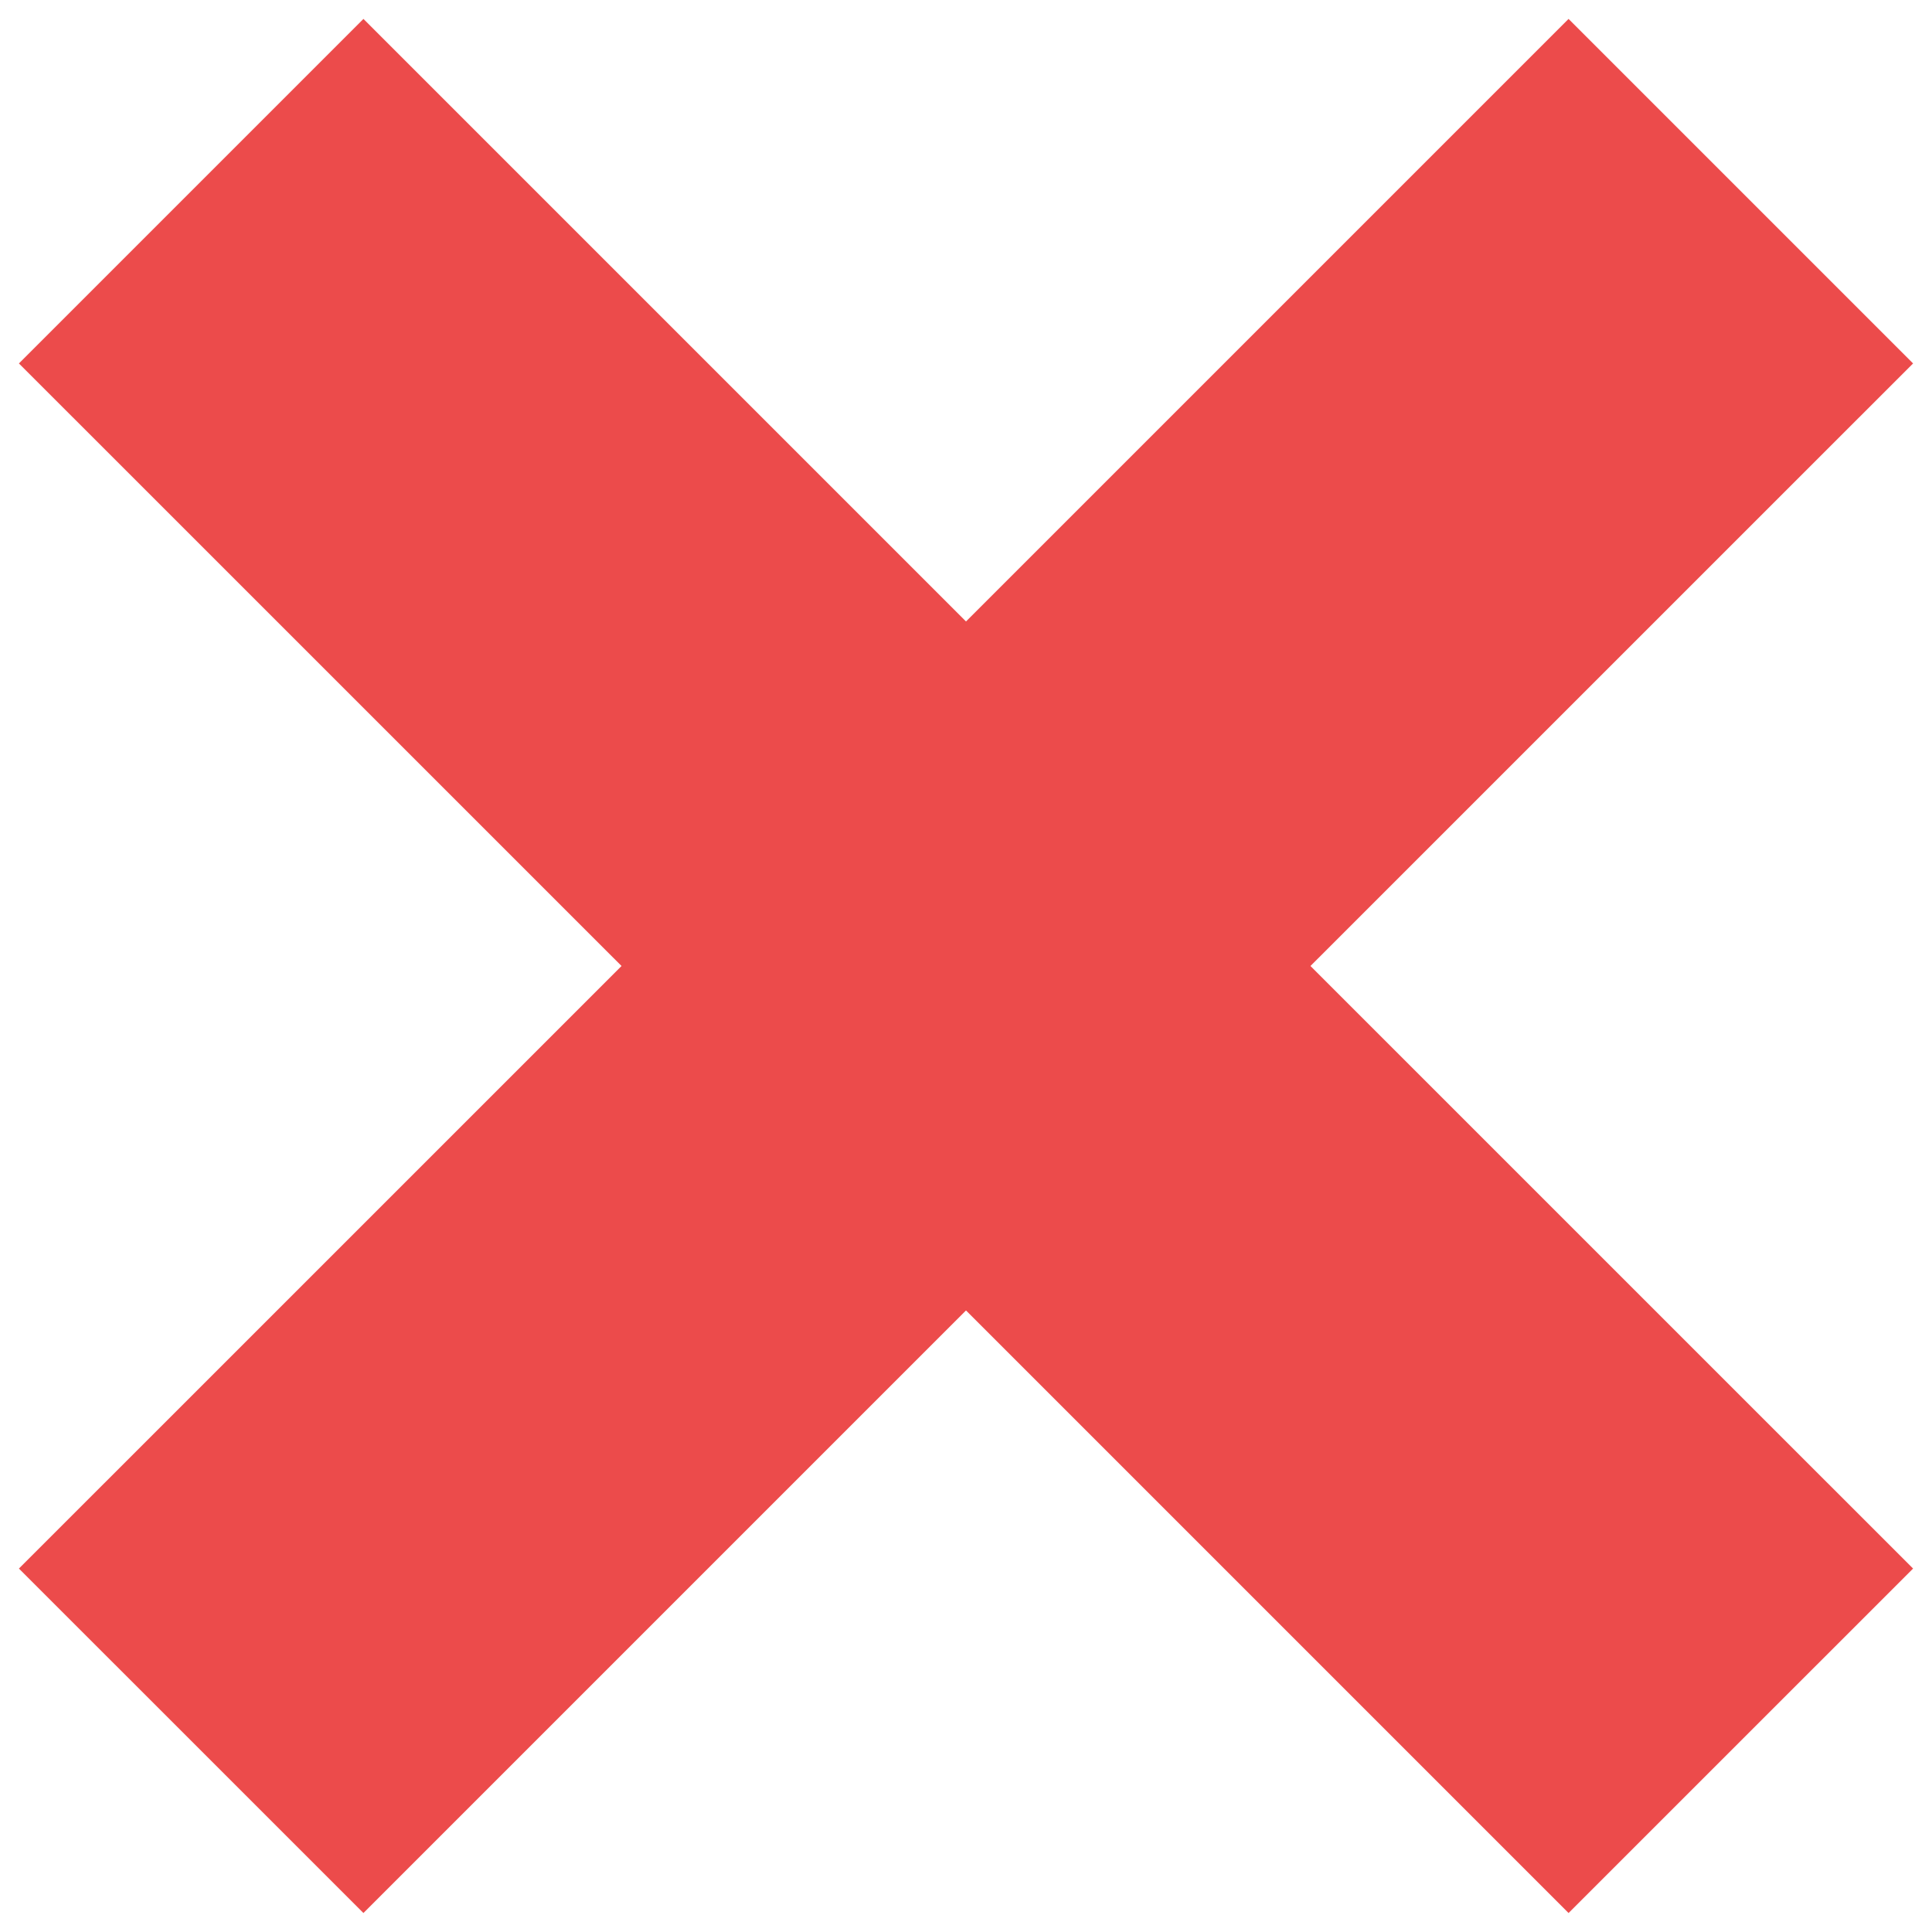
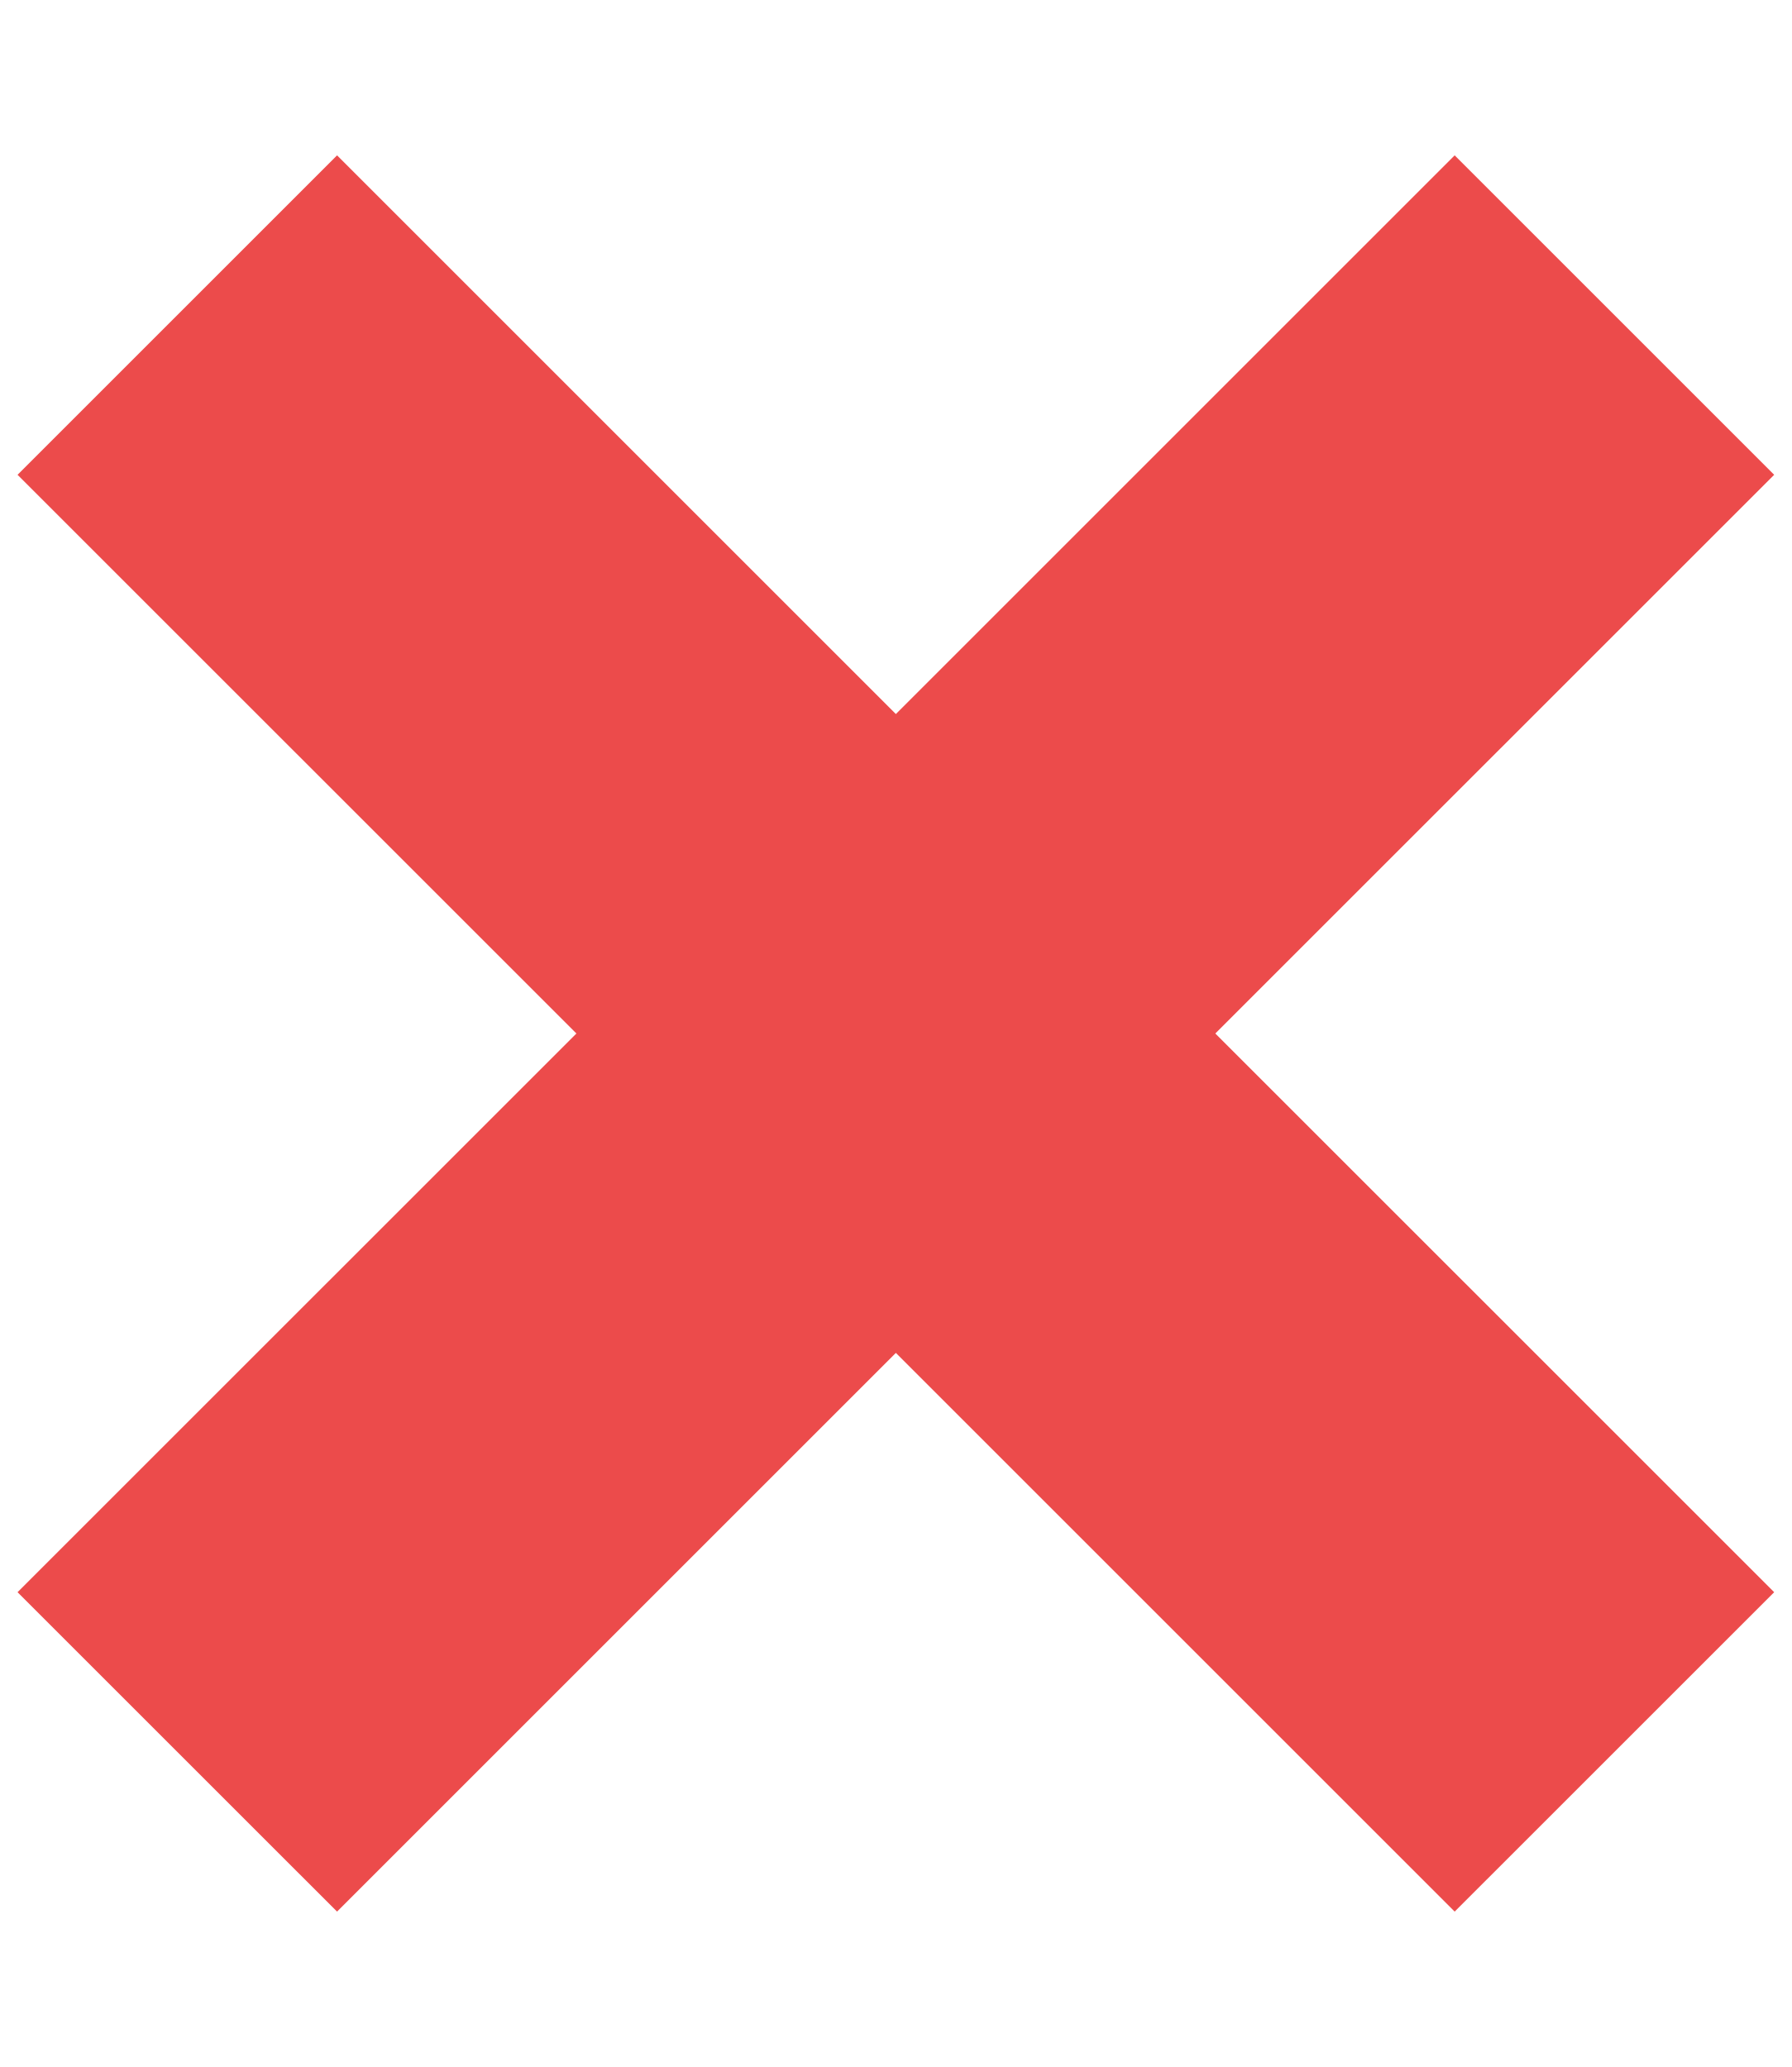
- <svg xmlns="http://www.w3.org/2000/svg" width="34" height="34" viewBox="0 0 34 34" fill="none">
+ <svg xmlns="http://www.w3.org/2000/svg" width="26" height="30" viewBox="0 0 34 34" fill="none">
  <path d="M33.667 6.396L27.604 0.333L17 10.937L6.396 0.333L0.333 6.396L10.938 17L0.333 27.604L6.396 33.666L17 23.062L27.604 33.666L33.667 27.604L23.062 17L33.667 6.396Z" fill="#EC4B4B" />
</svg>
